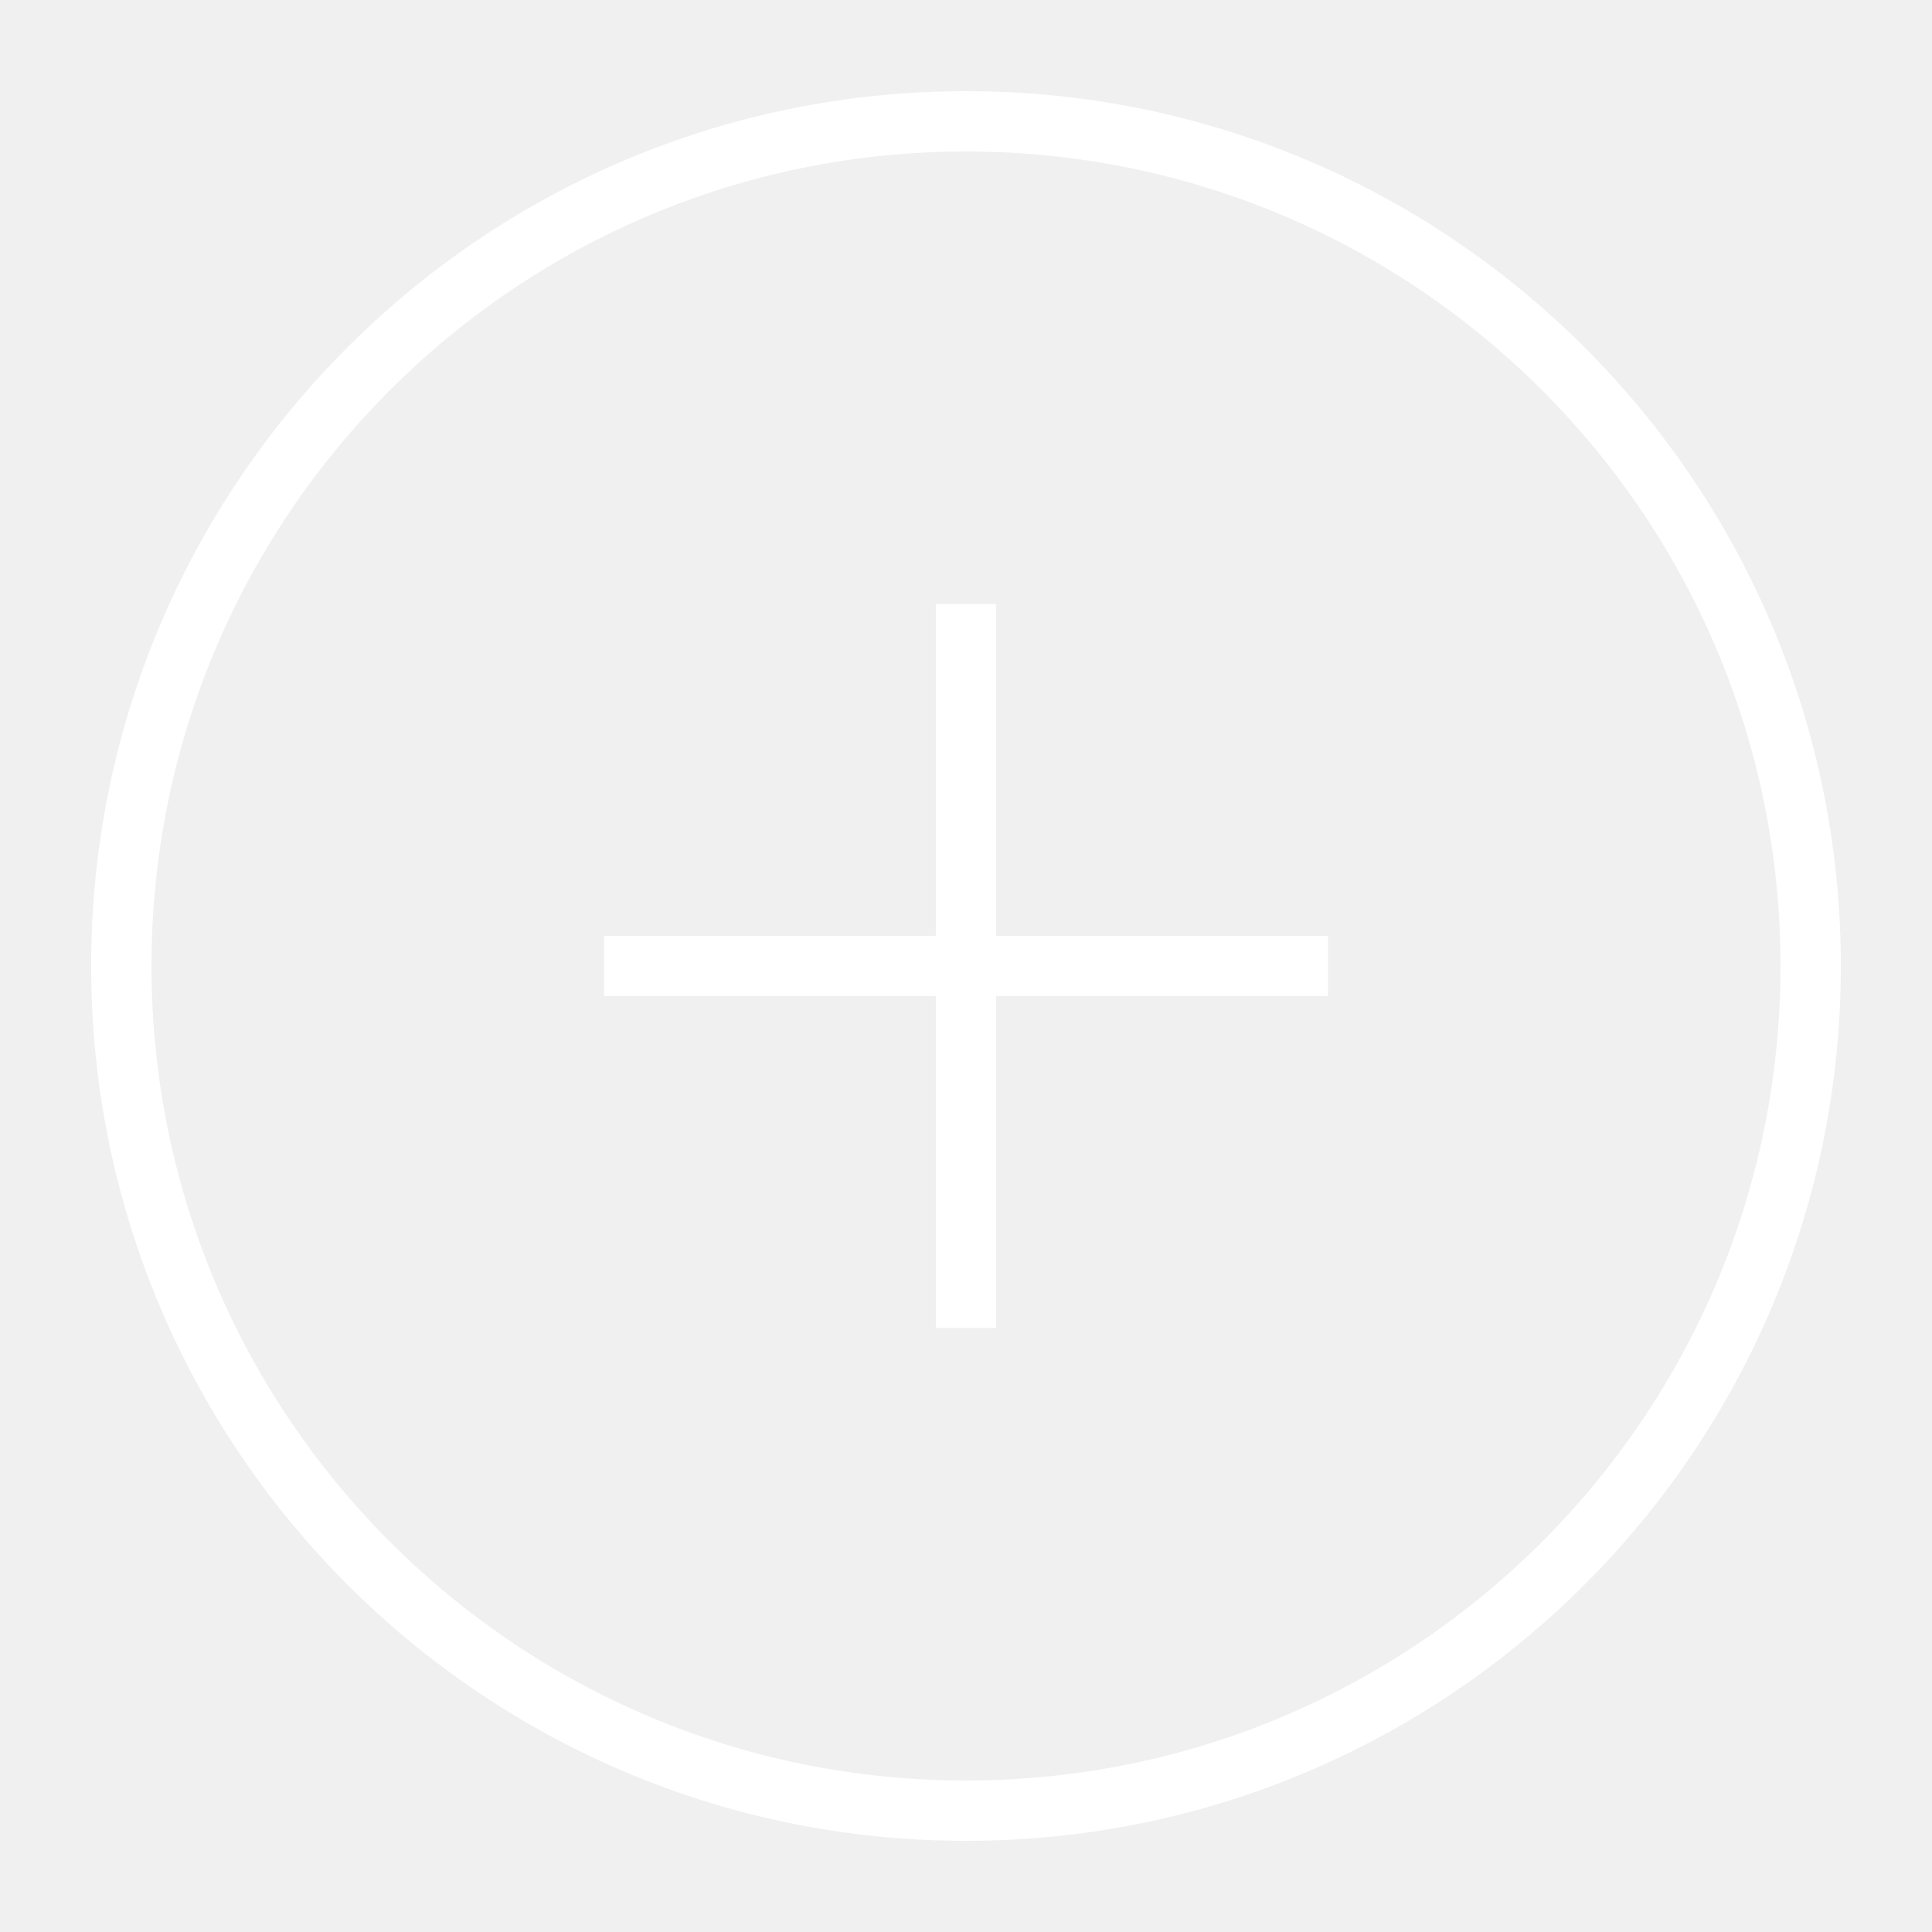
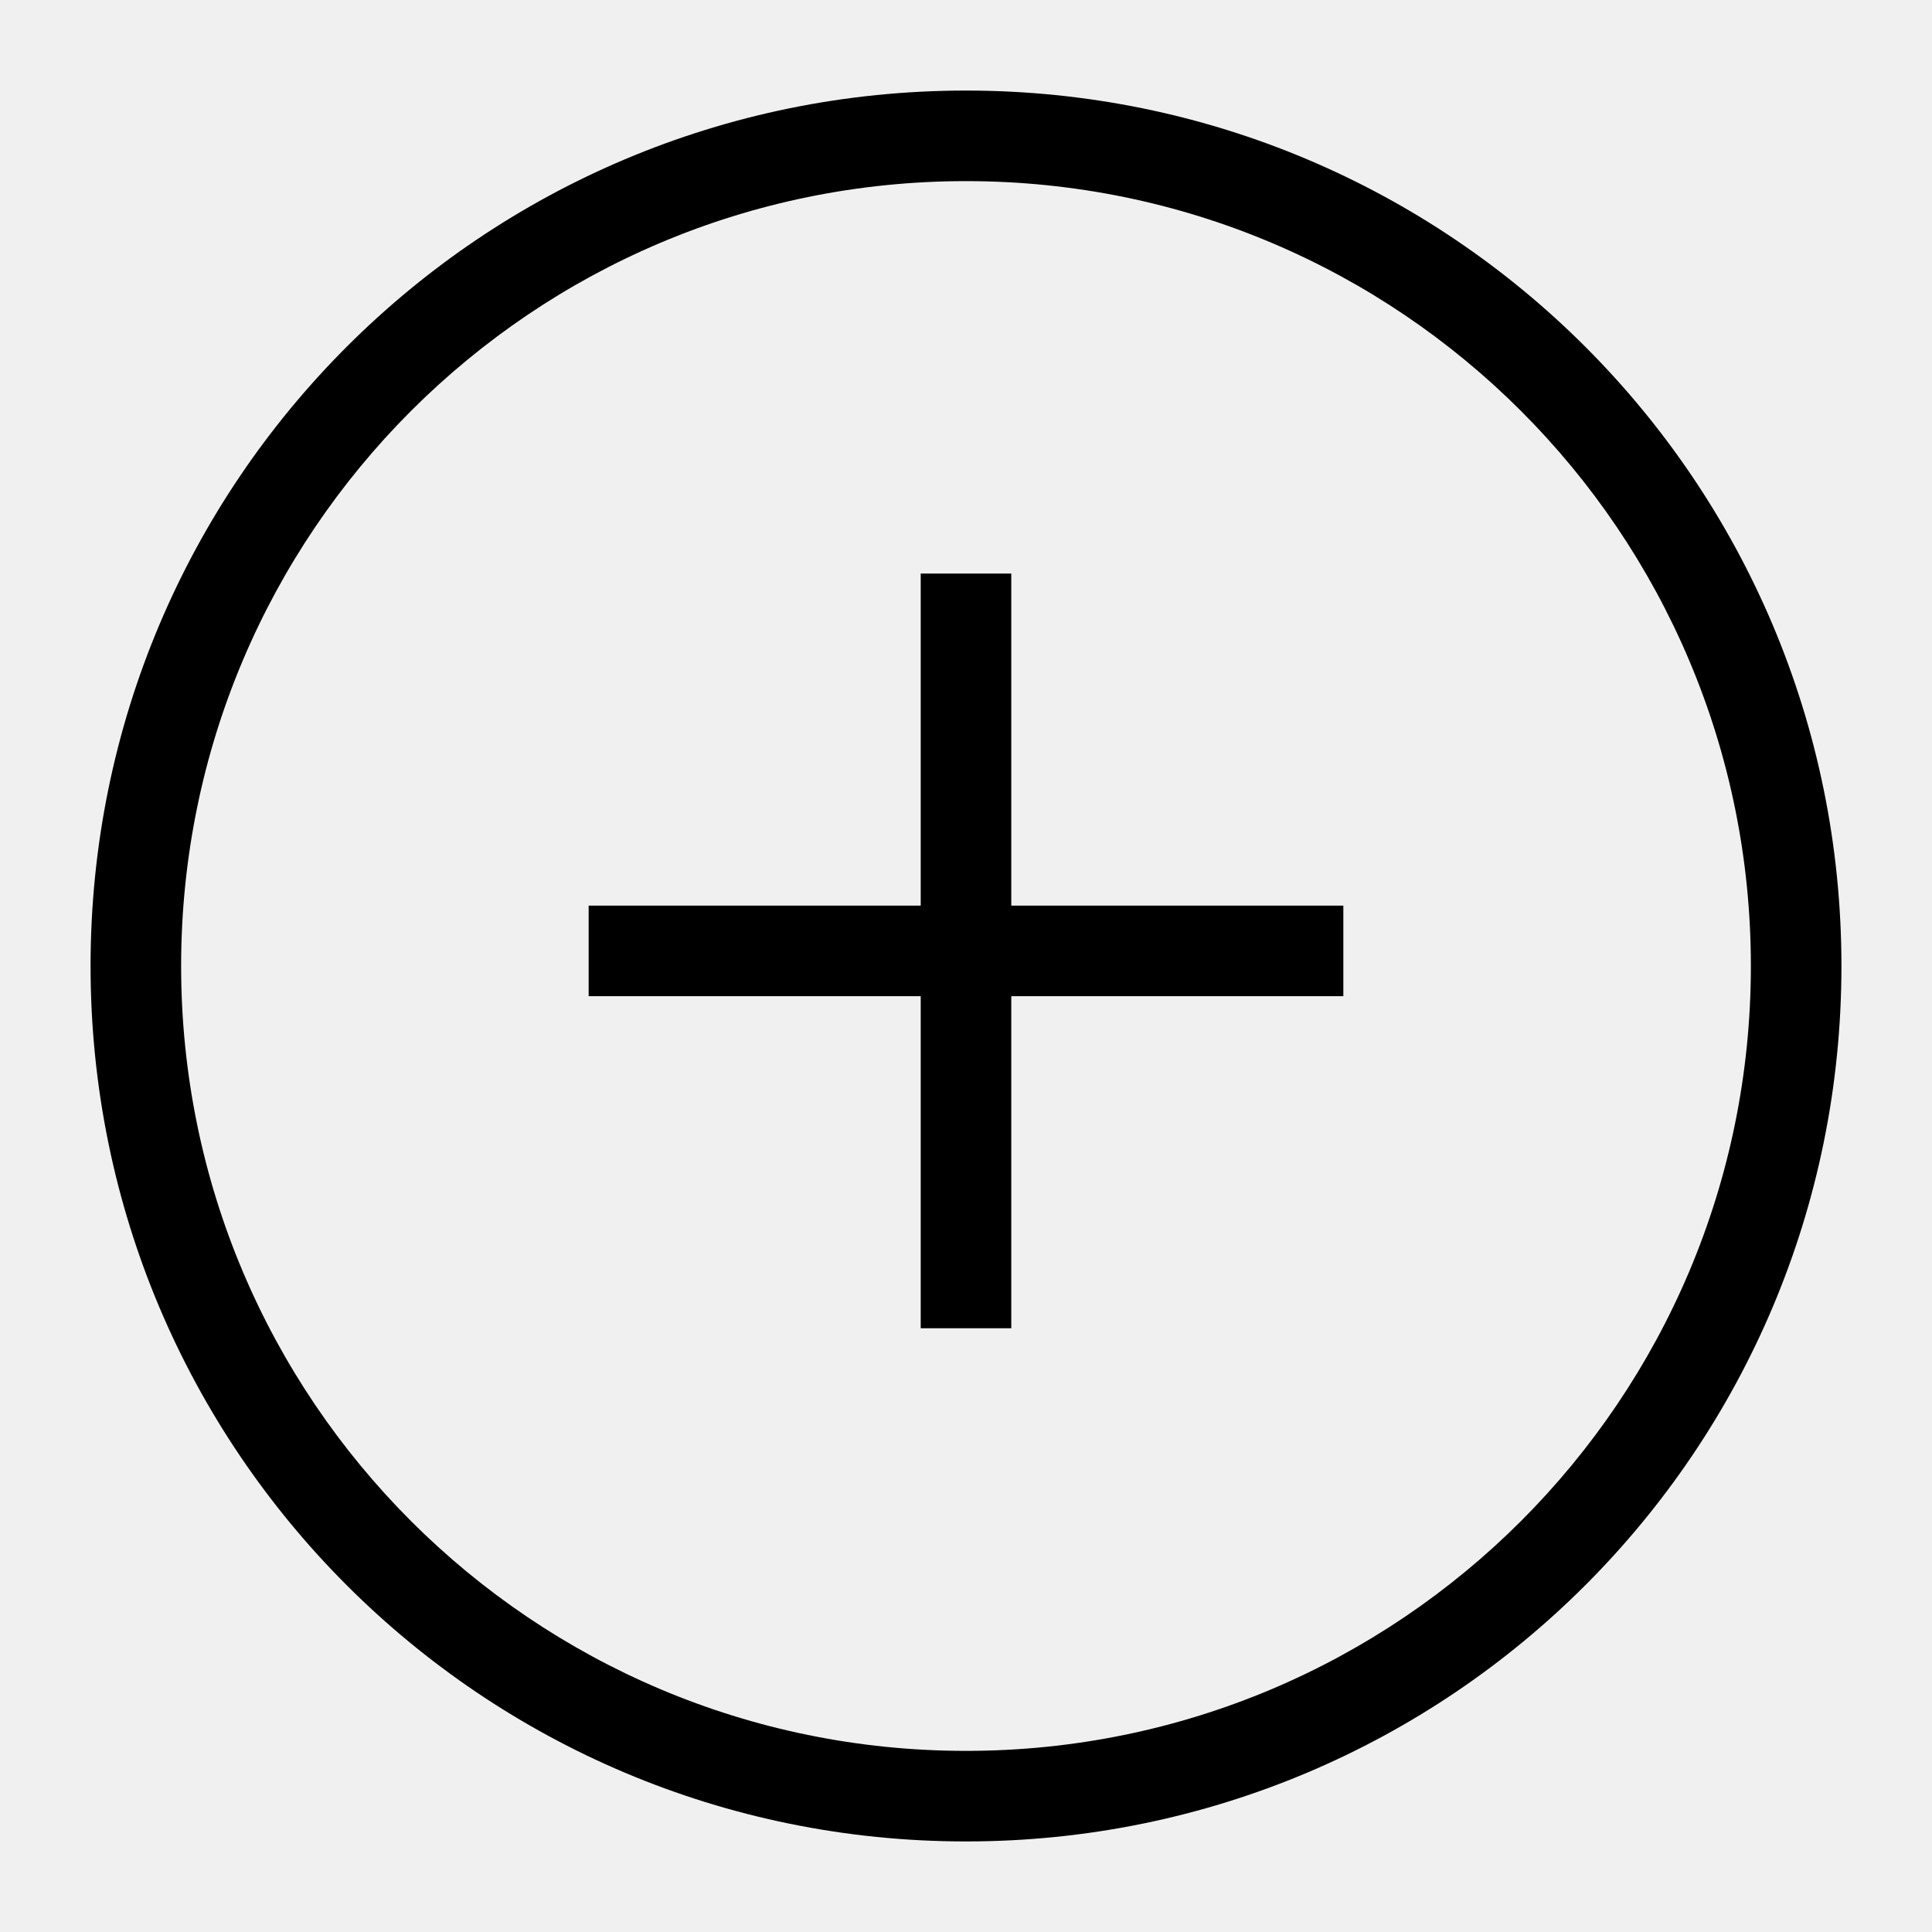
- <svg xmlns="http://www.w3.org/2000/svg" t="1754650829551" class="icon" viewBox="0 0 1024 1024" version="1.1" p-id="1624" width="200" height="200">
-   <path d="M527.989 320.13h-31.978v175.88H320.13v31.978h175.88v175.88h31.978V527.989h175.88v-31.978H527.989z" fill="#ffffff" p-id="1625" />
-   <path d="M512 48.315c-256.086 0-463.685 207.599-463.685 463.685s207.599 463.685 463.685 463.685S975.685 768.086 975.685 512 768.086 48.315 512 48.315z m0 895.391c-238.425 0-431.706-193.282-431.706-431.706S273.575 80.294 512 80.294s431.706 193.282 431.706 431.706-193.282 431.706-431.706 431.706z" fill="#ffffff" p-id="1626" />
+ <svg xmlns="http://www.w3.org/2000/svg" t="1754690458800" class="icon" viewBox="0 0 1024 1024" version="1.1" p-id="2469">
+   <path d="M536 304h-48v176H312v48h176v176h48V528h176v-48H536z" fill="currentColor" p-id="2470" />
+   <path d="M512 48c-256.6 0-464 207.4-464 464s207.4 464 464 464 464-207.4 464-464S768.6 48 512 48z m0 880c-229.8 0-416-186.2-416-416s186.2-416 416-416 416 186.2 416 416-186.2 416-416 416z" fill="currentColor" p-id="2471" />
</svg>
